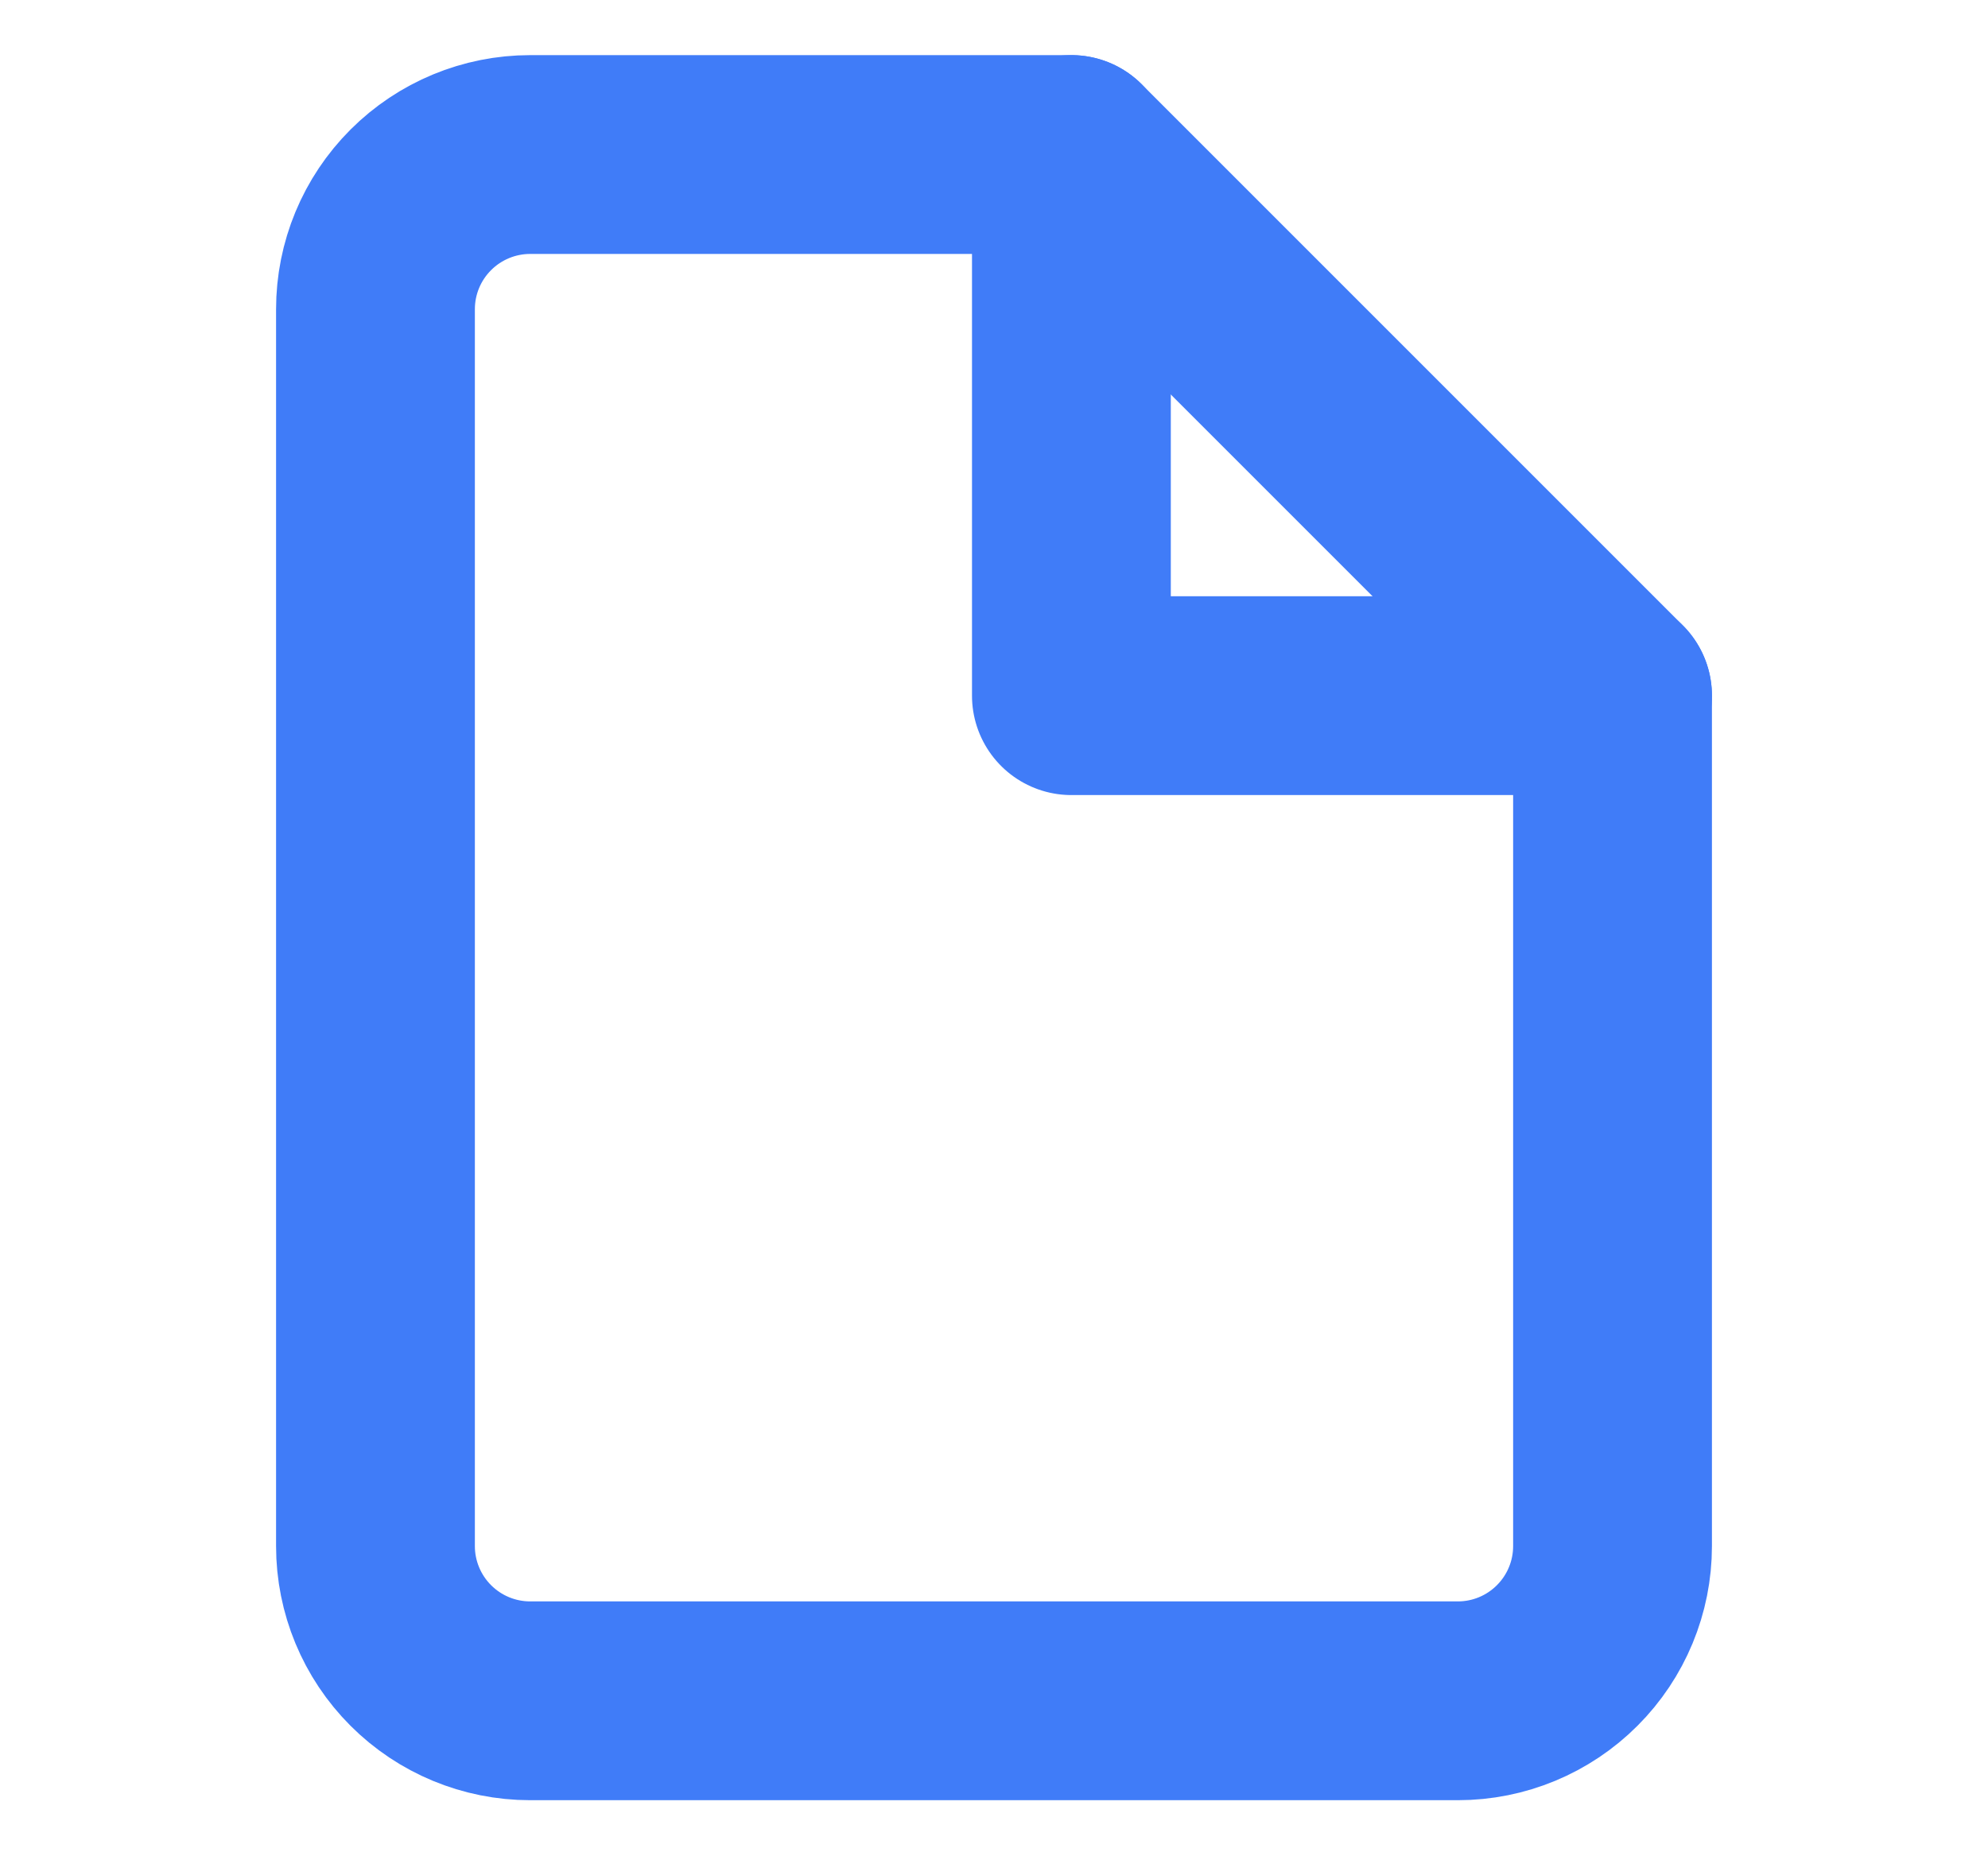
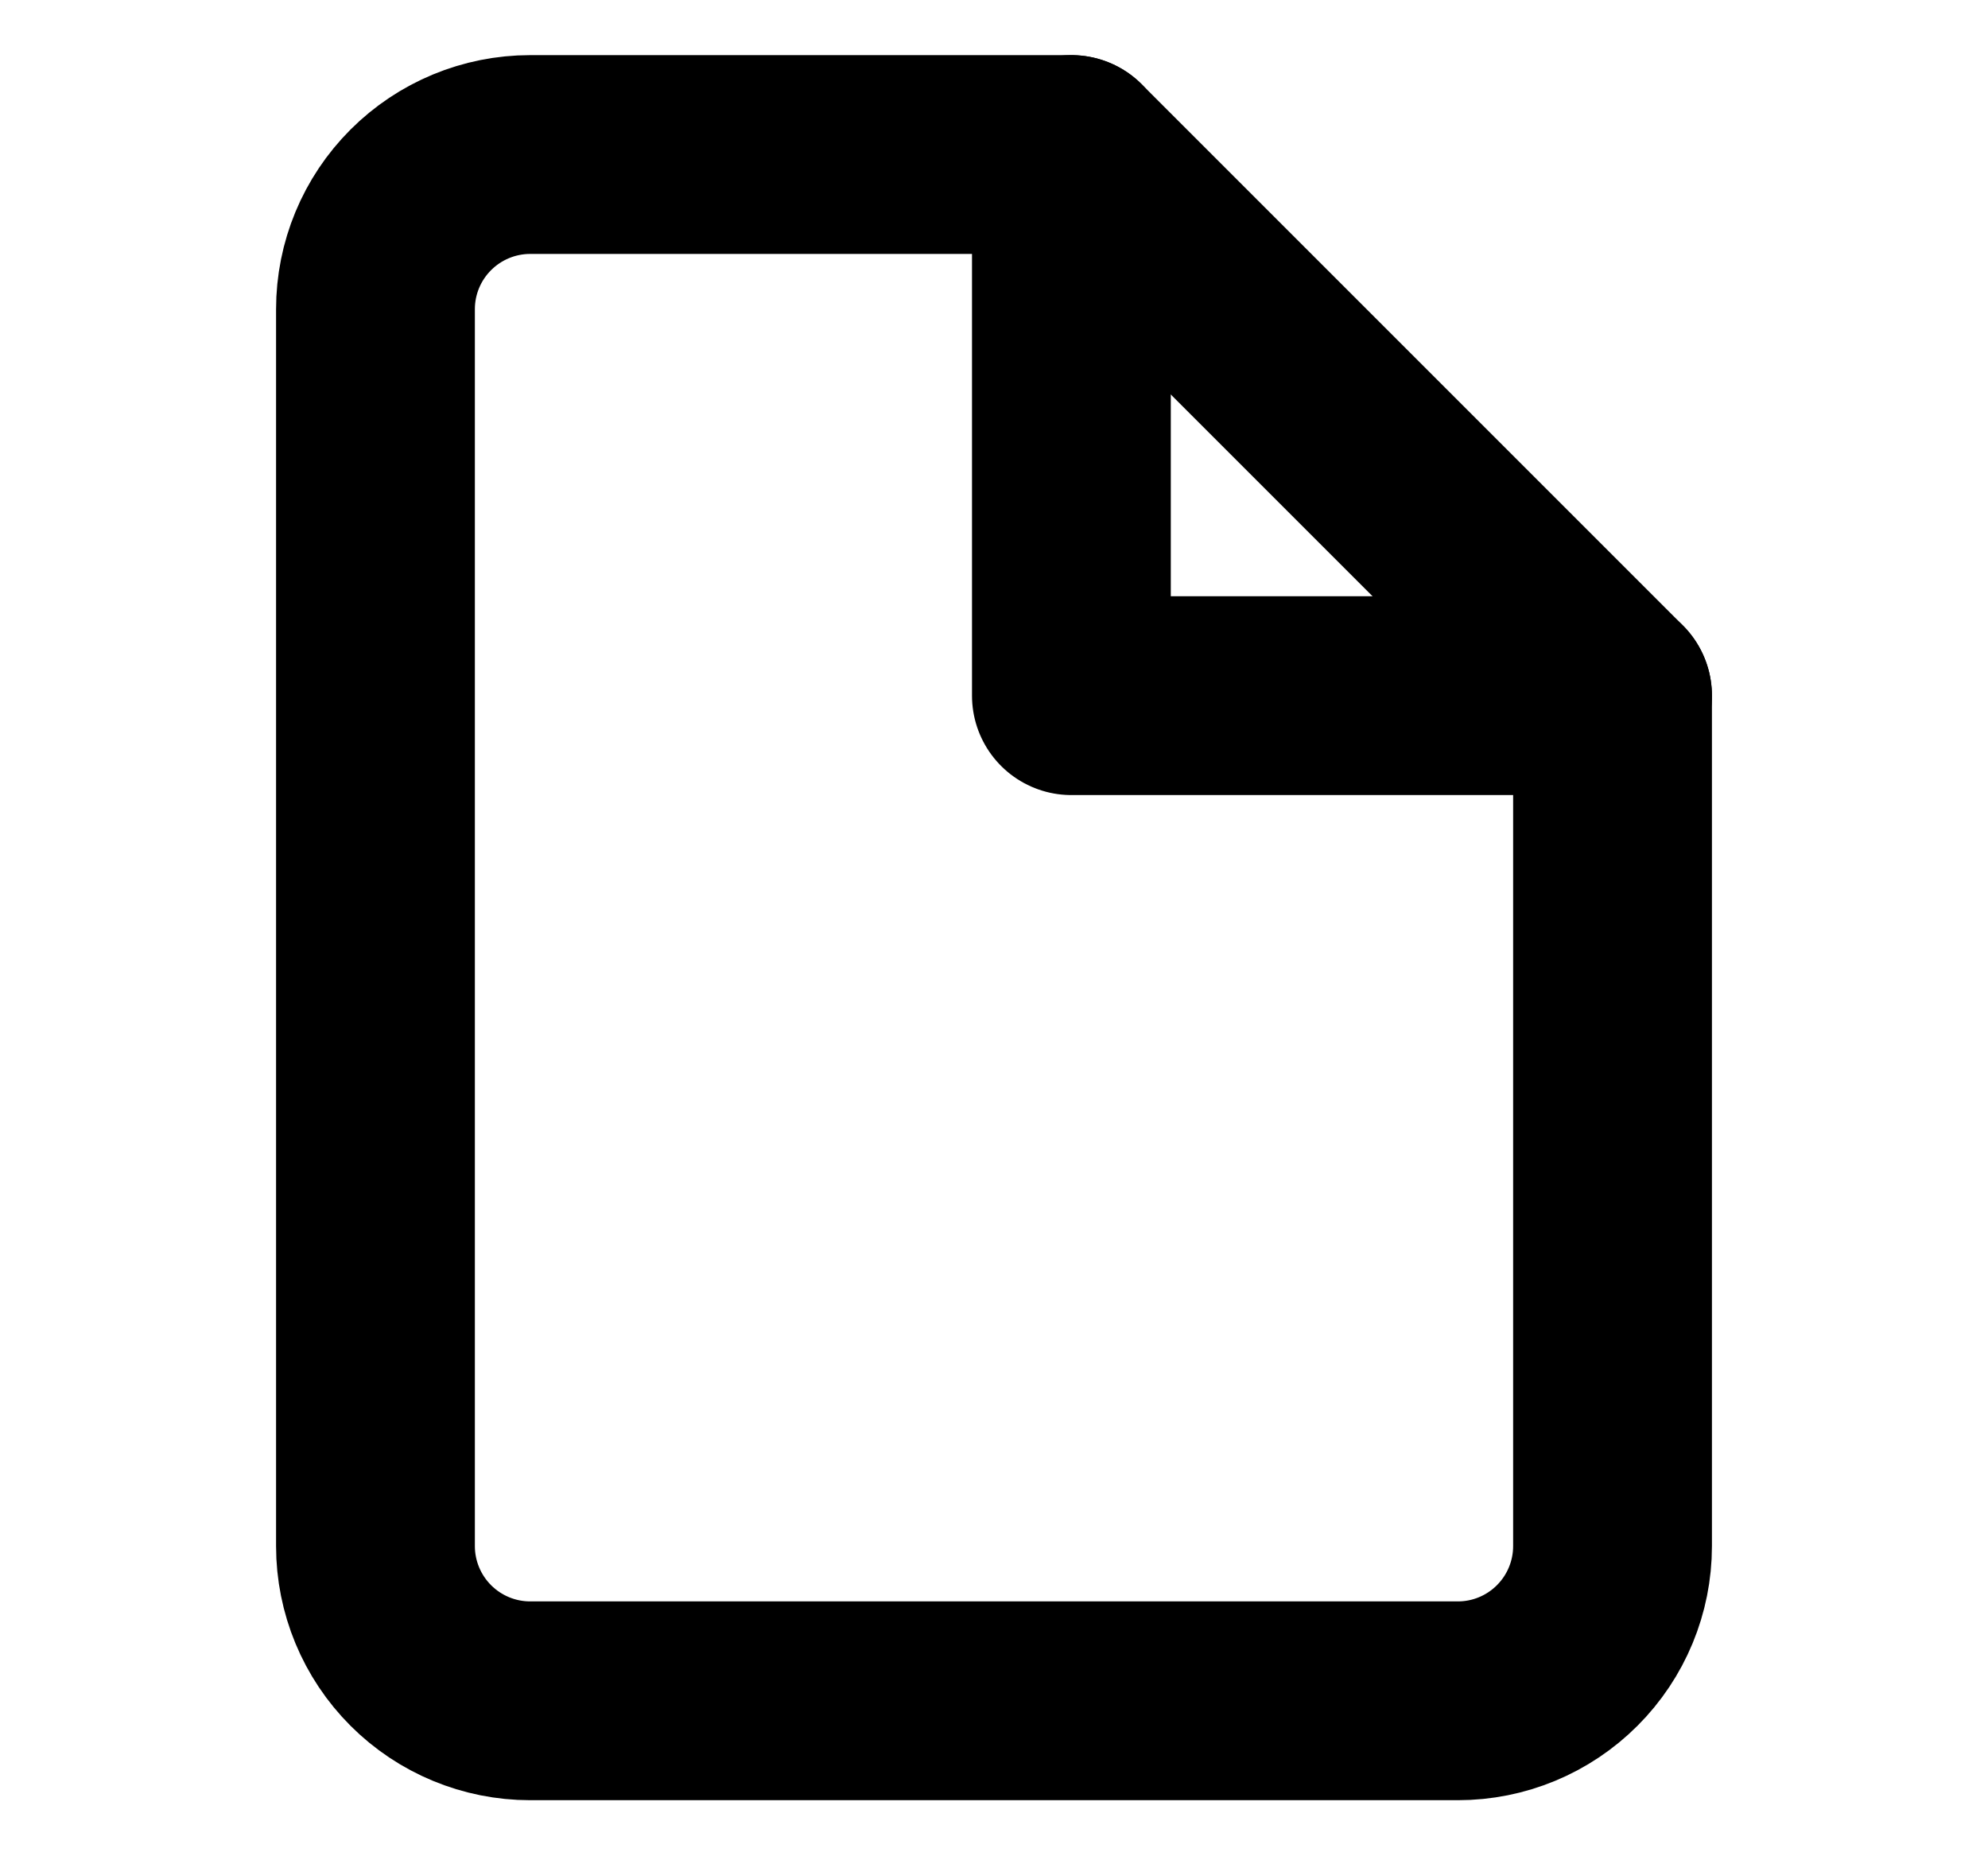
<svg xmlns="http://www.w3.org/2000/svg" width="15" height="14" viewBox="0 0 15 14" fill="none">
-   <path d="M8.084 1.166H4C3.691 1.166 3.394 1.289 3.175 1.508C2.956 1.727 2.833 2.023 2.833 2.333V11.666C2.833 11.975 2.956 12.272 3.175 12.491C3.394 12.71 3.691 12.833 4 12.833H11C11.31 12.833 11.606 12.71 11.825 12.491C12.044 12.272 12.167 11.975 12.167 11.666V5.249L8.084 1.166Z" stroke="#407CF8" stroke-width="1.5" stroke-linecap="round" stroke-linejoin="round" />
-   <path d="M8.084 1.166V5.249H12.167" stroke="#407CF8" stroke-width="1.5" stroke-linecap="round" stroke-linejoin="round" />
+   <path d="M8.084 1.166H4C3.691 1.166 3.394 1.289 3.175 1.508C2.956 1.727 2.833 2.023 2.833 2.333V11.666C2.833 11.975 2.956 12.272 3.175 12.491C3.394 12.71 3.691 12.833 4 12.833H11C11.31 12.833 11.606 12.71 11.825 12.491C12.044 12.272 12.167 11.975 12.167 11.666V5.249L8.084 1.166Z" stroke="currentColor" stroke-width="1.5" stroke-linecap="round" stroke-linejoin="round" />
+   <path d="M8.084 1.166V5.249H12.167" stroke="currentColor" stroke-width="1.5" stroke-linecap="round" stroke-linejoin="round" />
</svg>
